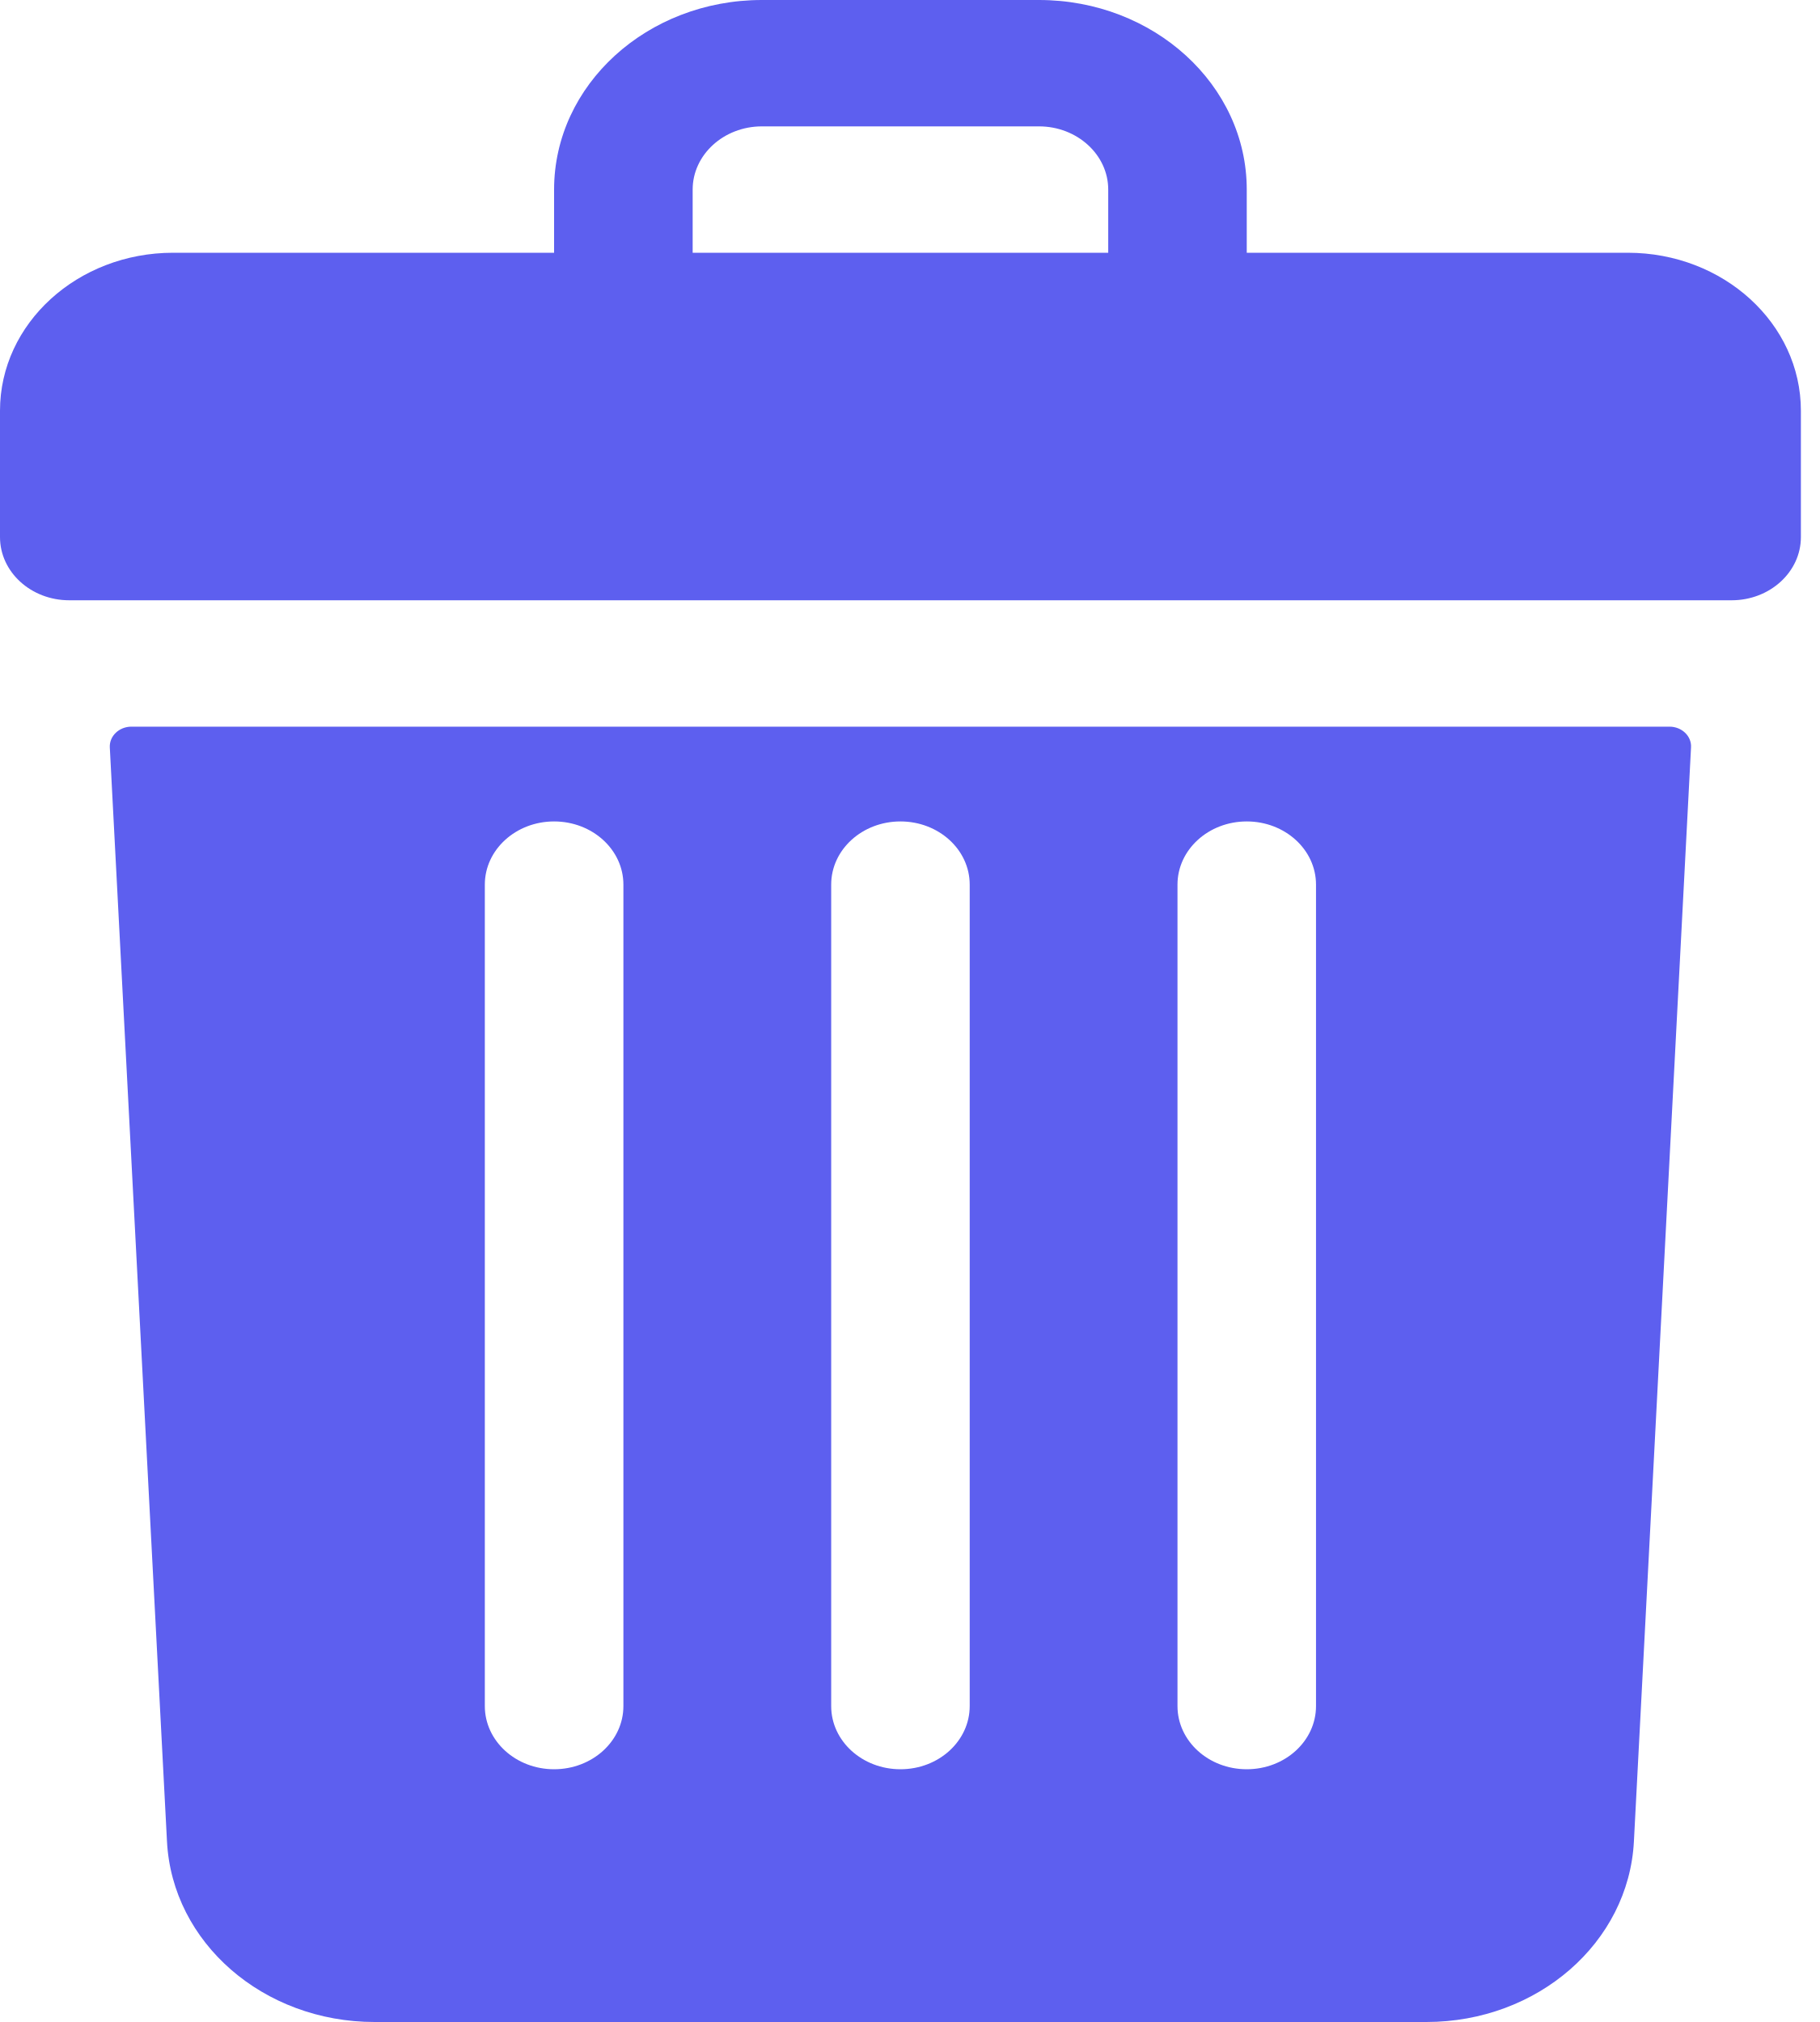
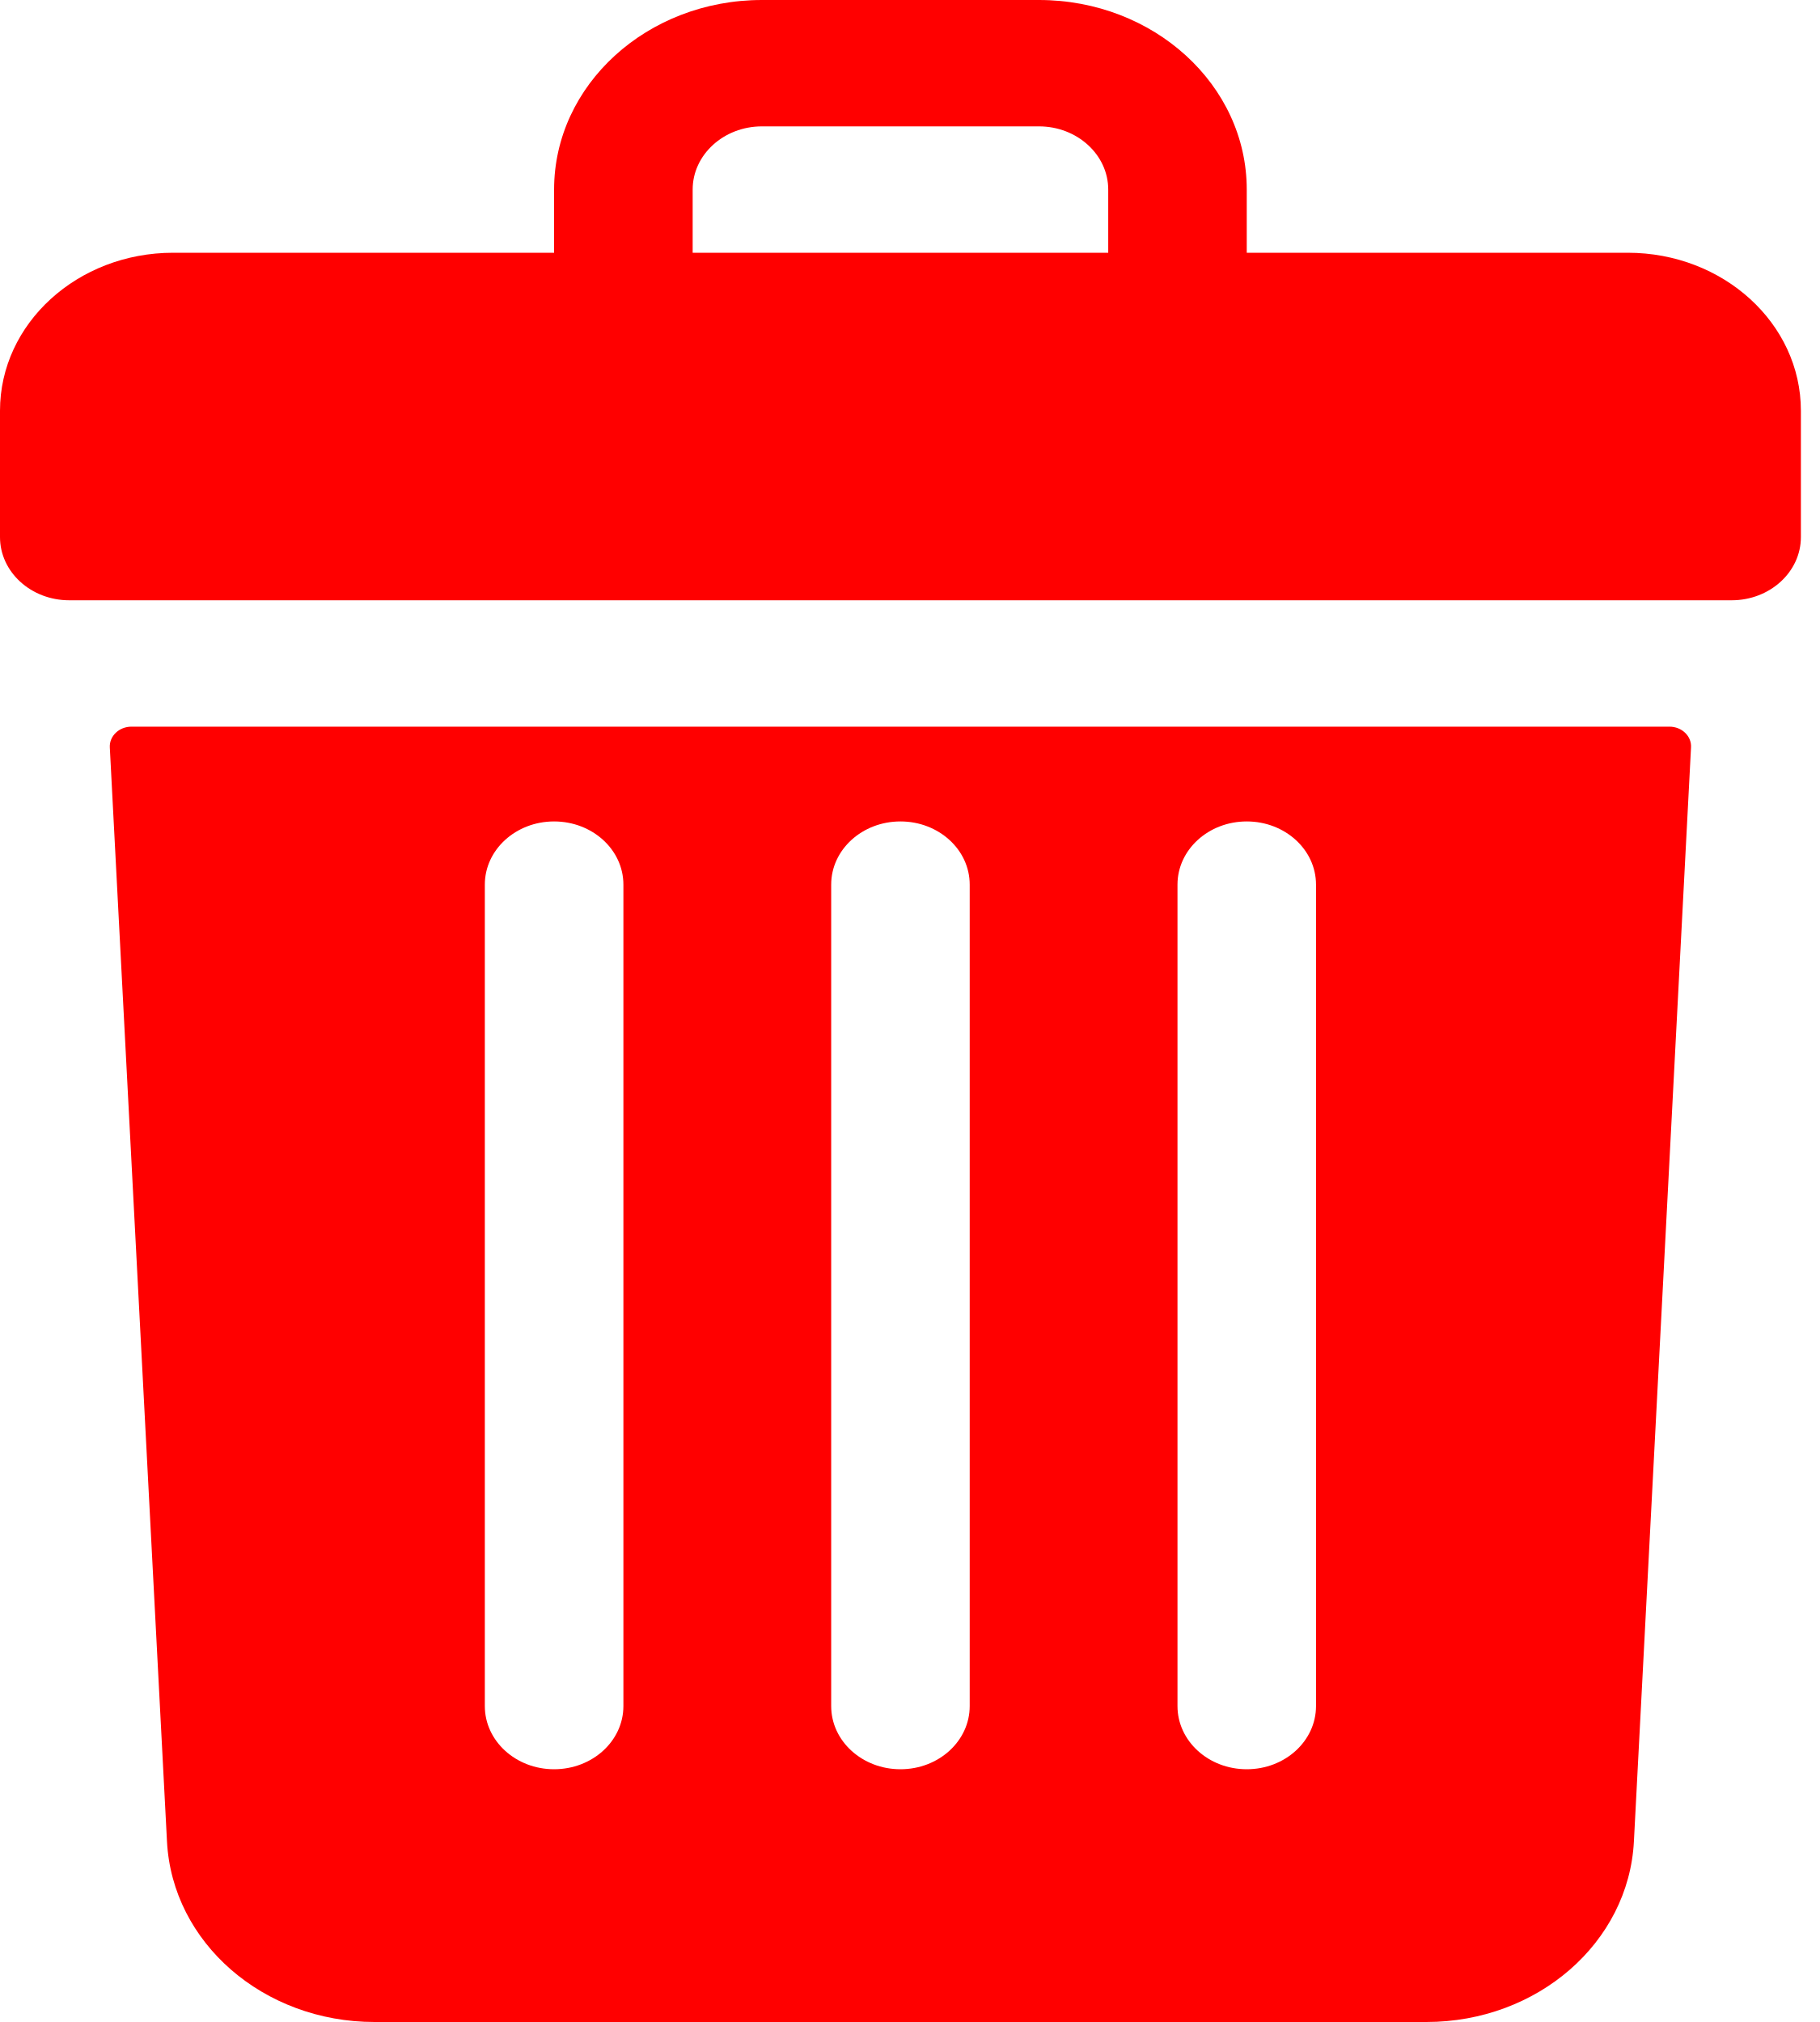
<svg xmlns="http://www.w3.org/2000/svg" width="36" height="40" viewBox="0 0 36 40" fill="none">
-   <path d="M32.197 5H24.661V3.75C24.661 1.679 22.821 0 20.551 0H15.071C12.801 0 10.96 1.679 10.96 3.75V5H3.425C1.534 5 0 6.399 0 8.125V10.625C0 11.315 0.613 11.875 1.37 11.875H34.252C35.008 11.875 35.622 11.315 35.622 10.625V8.125C35.622 6.399 34.088 5 32.197 5ZM13.701 3.75C13.701 3.061 14.316 2.5 15.071 2.5H20.551C21.306 2.5 21.921 3.061 21.921 3.75V5H13.701V3.75Z" fill="#5D5FEF" />
-   <path d="M2.6 14.375C2.356 14.375 2.161 14.561 2.172 14.784L3.303 36.428C3.407 38.431 5.21 40 7.408 40H28.214C30.411 40 32.215 38.431 32.319 36.428L33.449 14.784C33.461 14.561 33.266 14.375 33.022 14.375H2.6ZM23.291 17.5C23.291 16.809 23.904 16.25 24.661 16.25C25.418 16.25 26.031 16.809 26.031 17.5V33.75C26.031 34.441 25.418 35 24.661 35C23.904 35 23.291 34.441 23.291 33.75V17.5ZM16.441 17.5C16.441 16.809 17.054 16.25 17.811 16.25C18.568 16.25 19.181 16.809 19.181 17.5V33.75C19.181 34.441 18.568 35 17.811 35C17.054 35 16.441 34.441 16.441 33.75V17.5ZM9.59 17.5C9.59 16.809 10.204 16.25 10.96 16.25C11.717 16.25 12.331 16.809 12.331 17.5V33.75C12.331 34.441 11.717 35 10.96 35C10.204 35 9.59 34.441 9.59 33.75V17.5Z" fill="#5D5FEF" />
+   <path d="M32.197 5H24.661V3.75C24.661 1.679 22.821 0 20.551 0H15.071C12.801 0 10.96 1.679 10.96 3.75V5H3.425C1.534 5 0 6.399 0 8.125V10.625C0 11.315 0.613 11.875 1.37 11.875H34.252C35.008 11.875 35.622 11.315 35.622 10.625V8.125C35.622 6.399 34.088 5 32.197 5ZM13.701 3.75C13.701 3.061 14.316 2.5 15.071 2.5H20.551C21.306 2.5 21.921 3.061 21.921 3.75V5H13.701V3.75Z" fill="#FF0000" />
+   <path d="M2.6 14.375C2.356 14.375 2.161 14.561 2.172 14.784L3.303 36.428C3.407 38.431 5.21 40 7.408 40H28.214C30.411 40 32.215 38.431 32.319 36.428L33.449 14.784C33.461 14.561 33.266 14.375 33.022 14.375H2.6ZM23.291 17.5C23.291 16.809 23.904 16.25 24.661 16.25C25.418 16.25 26.031 16.809 26.031 17.5V33.75C26.031 34.441 25.418 35 24.661 35C23.904 35 23.291 34.441 23.291 33.75V17.5ZM16.441 17.5C16.441 16.809 17.054 16.25 17.811 16.25C18.568 16.25 19.181 16.809 19.181 17.5V33.75C19.181 34.441 18.568 35 17.811 35C17.054 35 16.441 34.441 16.441 33.75V17.5ZM9.59 17.5C9.59 16.809 10.204 16.25 10.96 16.25C11.717 16.25 12.331 16.809 12.331 17.5V33.75C12.331 34.441 11.717 35 10.96 35C10.204 35 9.59 34.441 9.59 33.75V17.5Z" fill="#FF0000" />
</svg>
